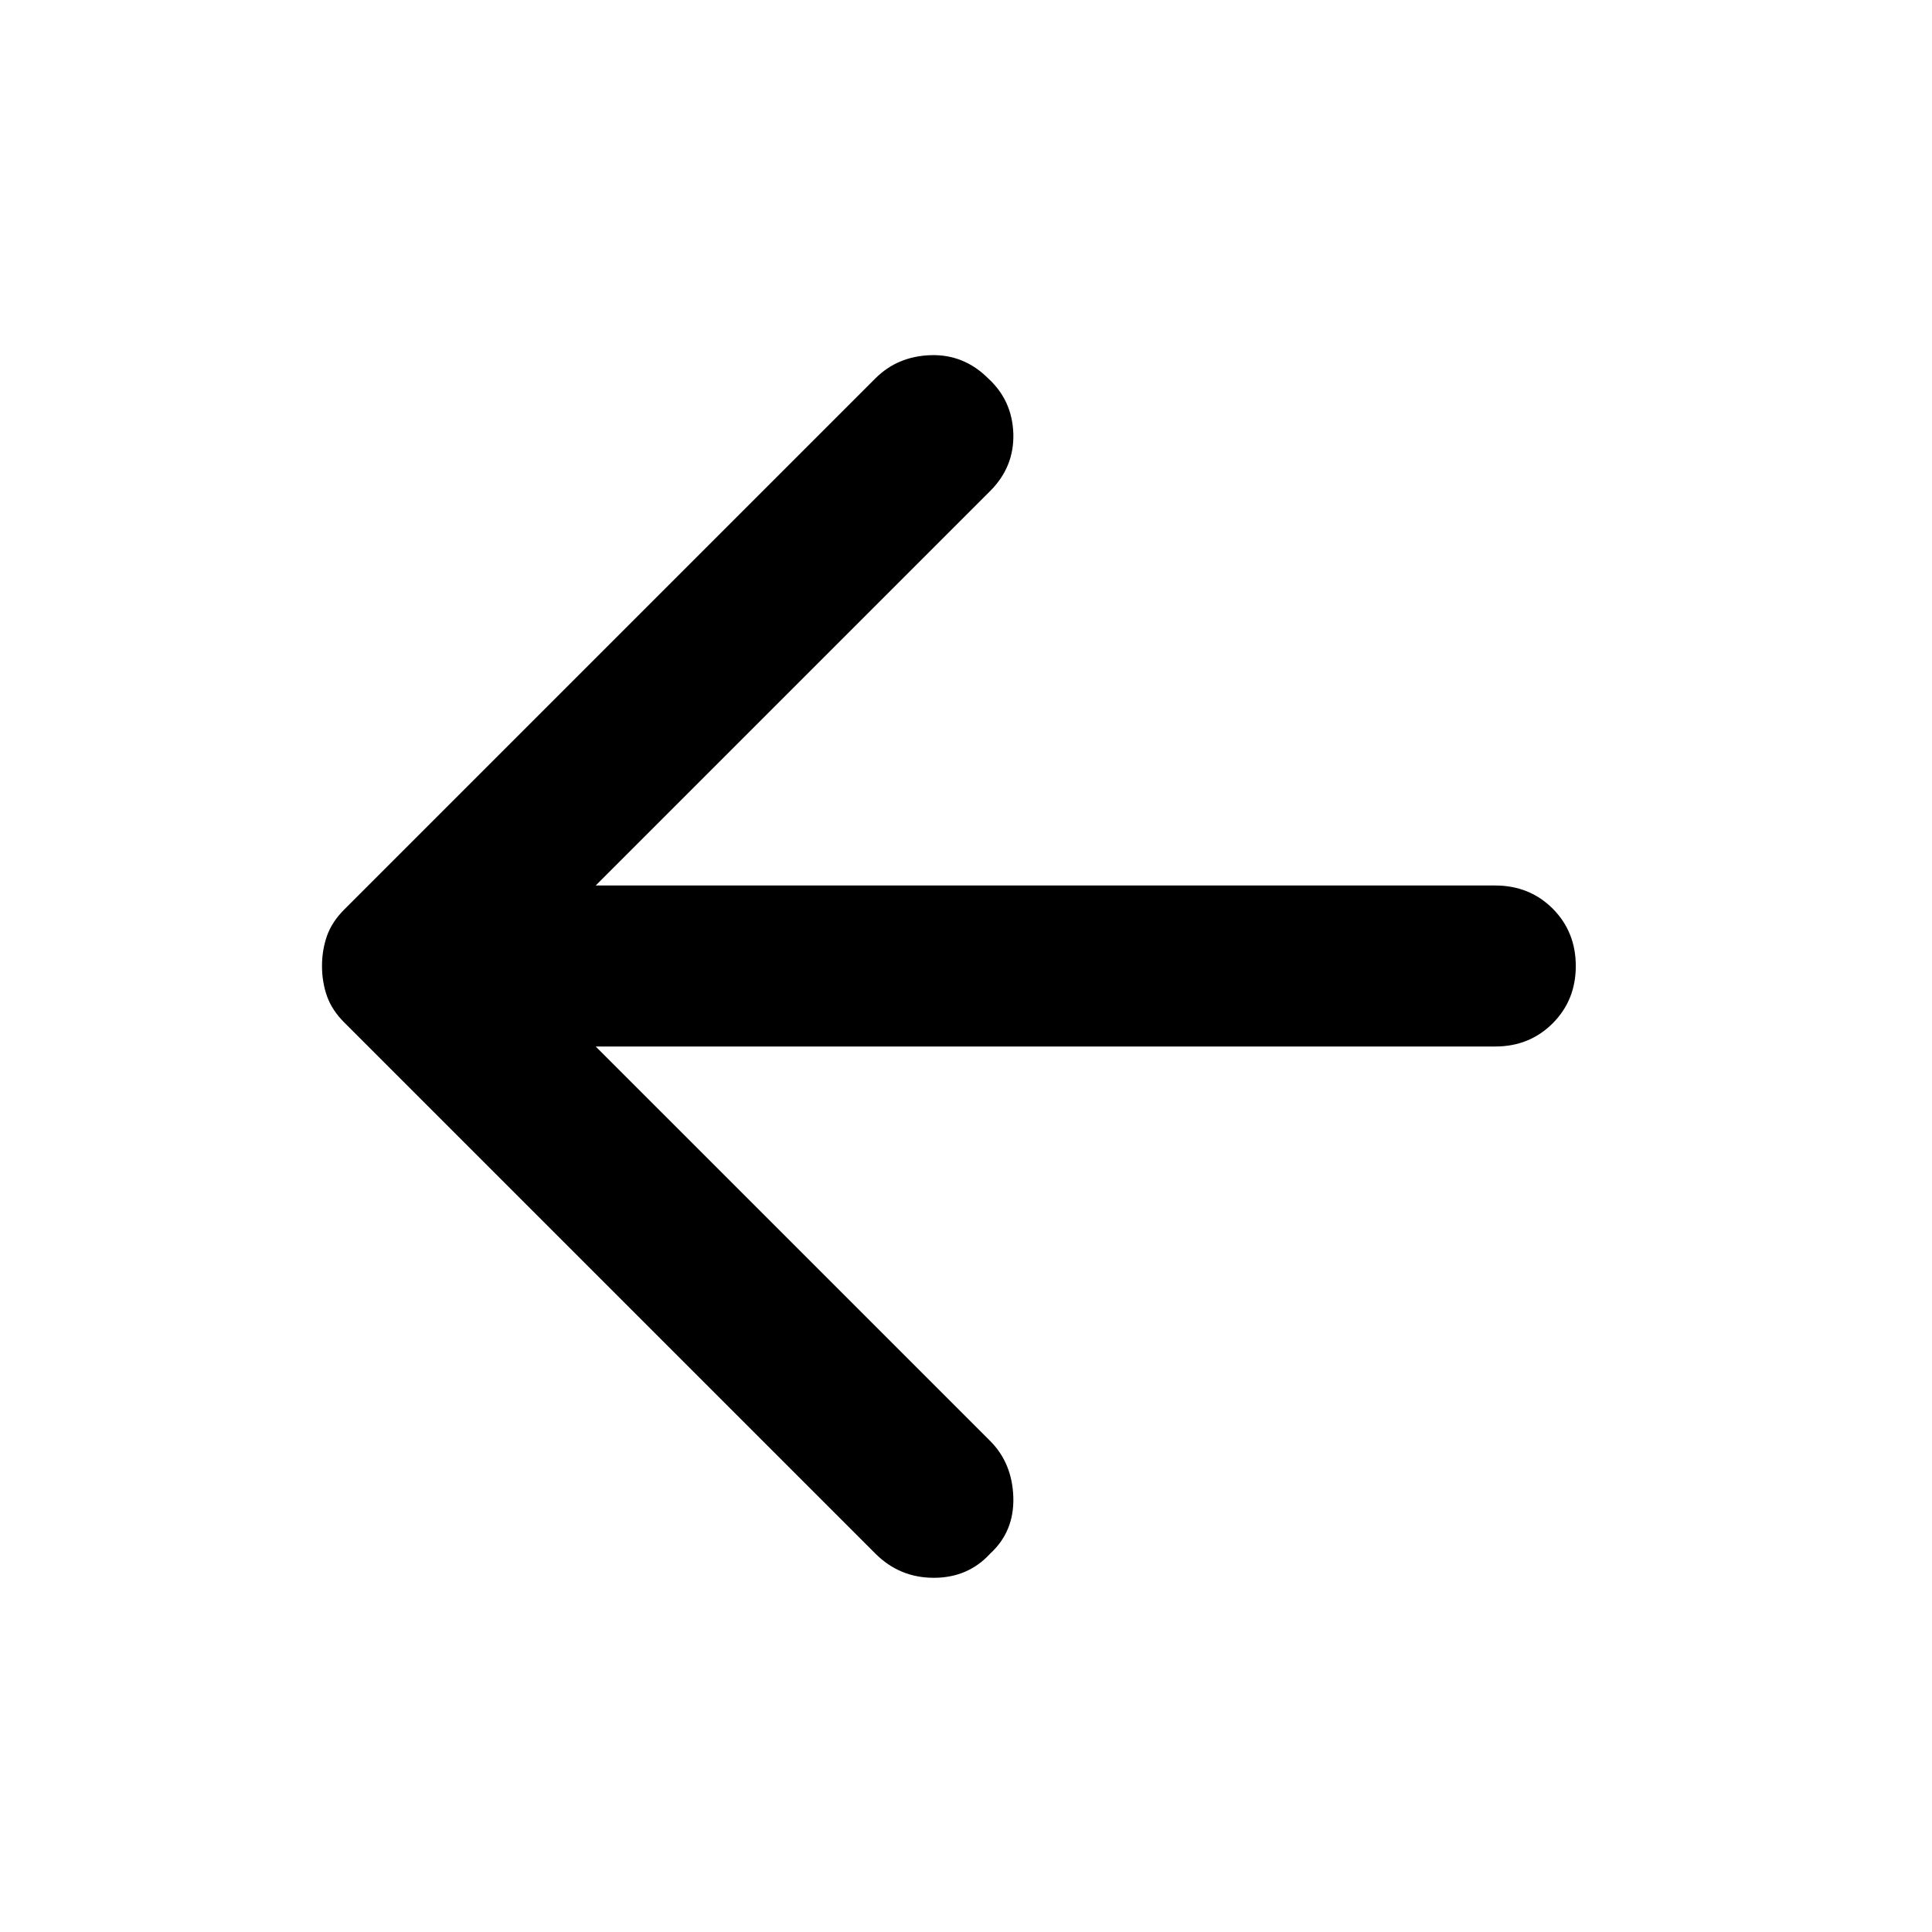
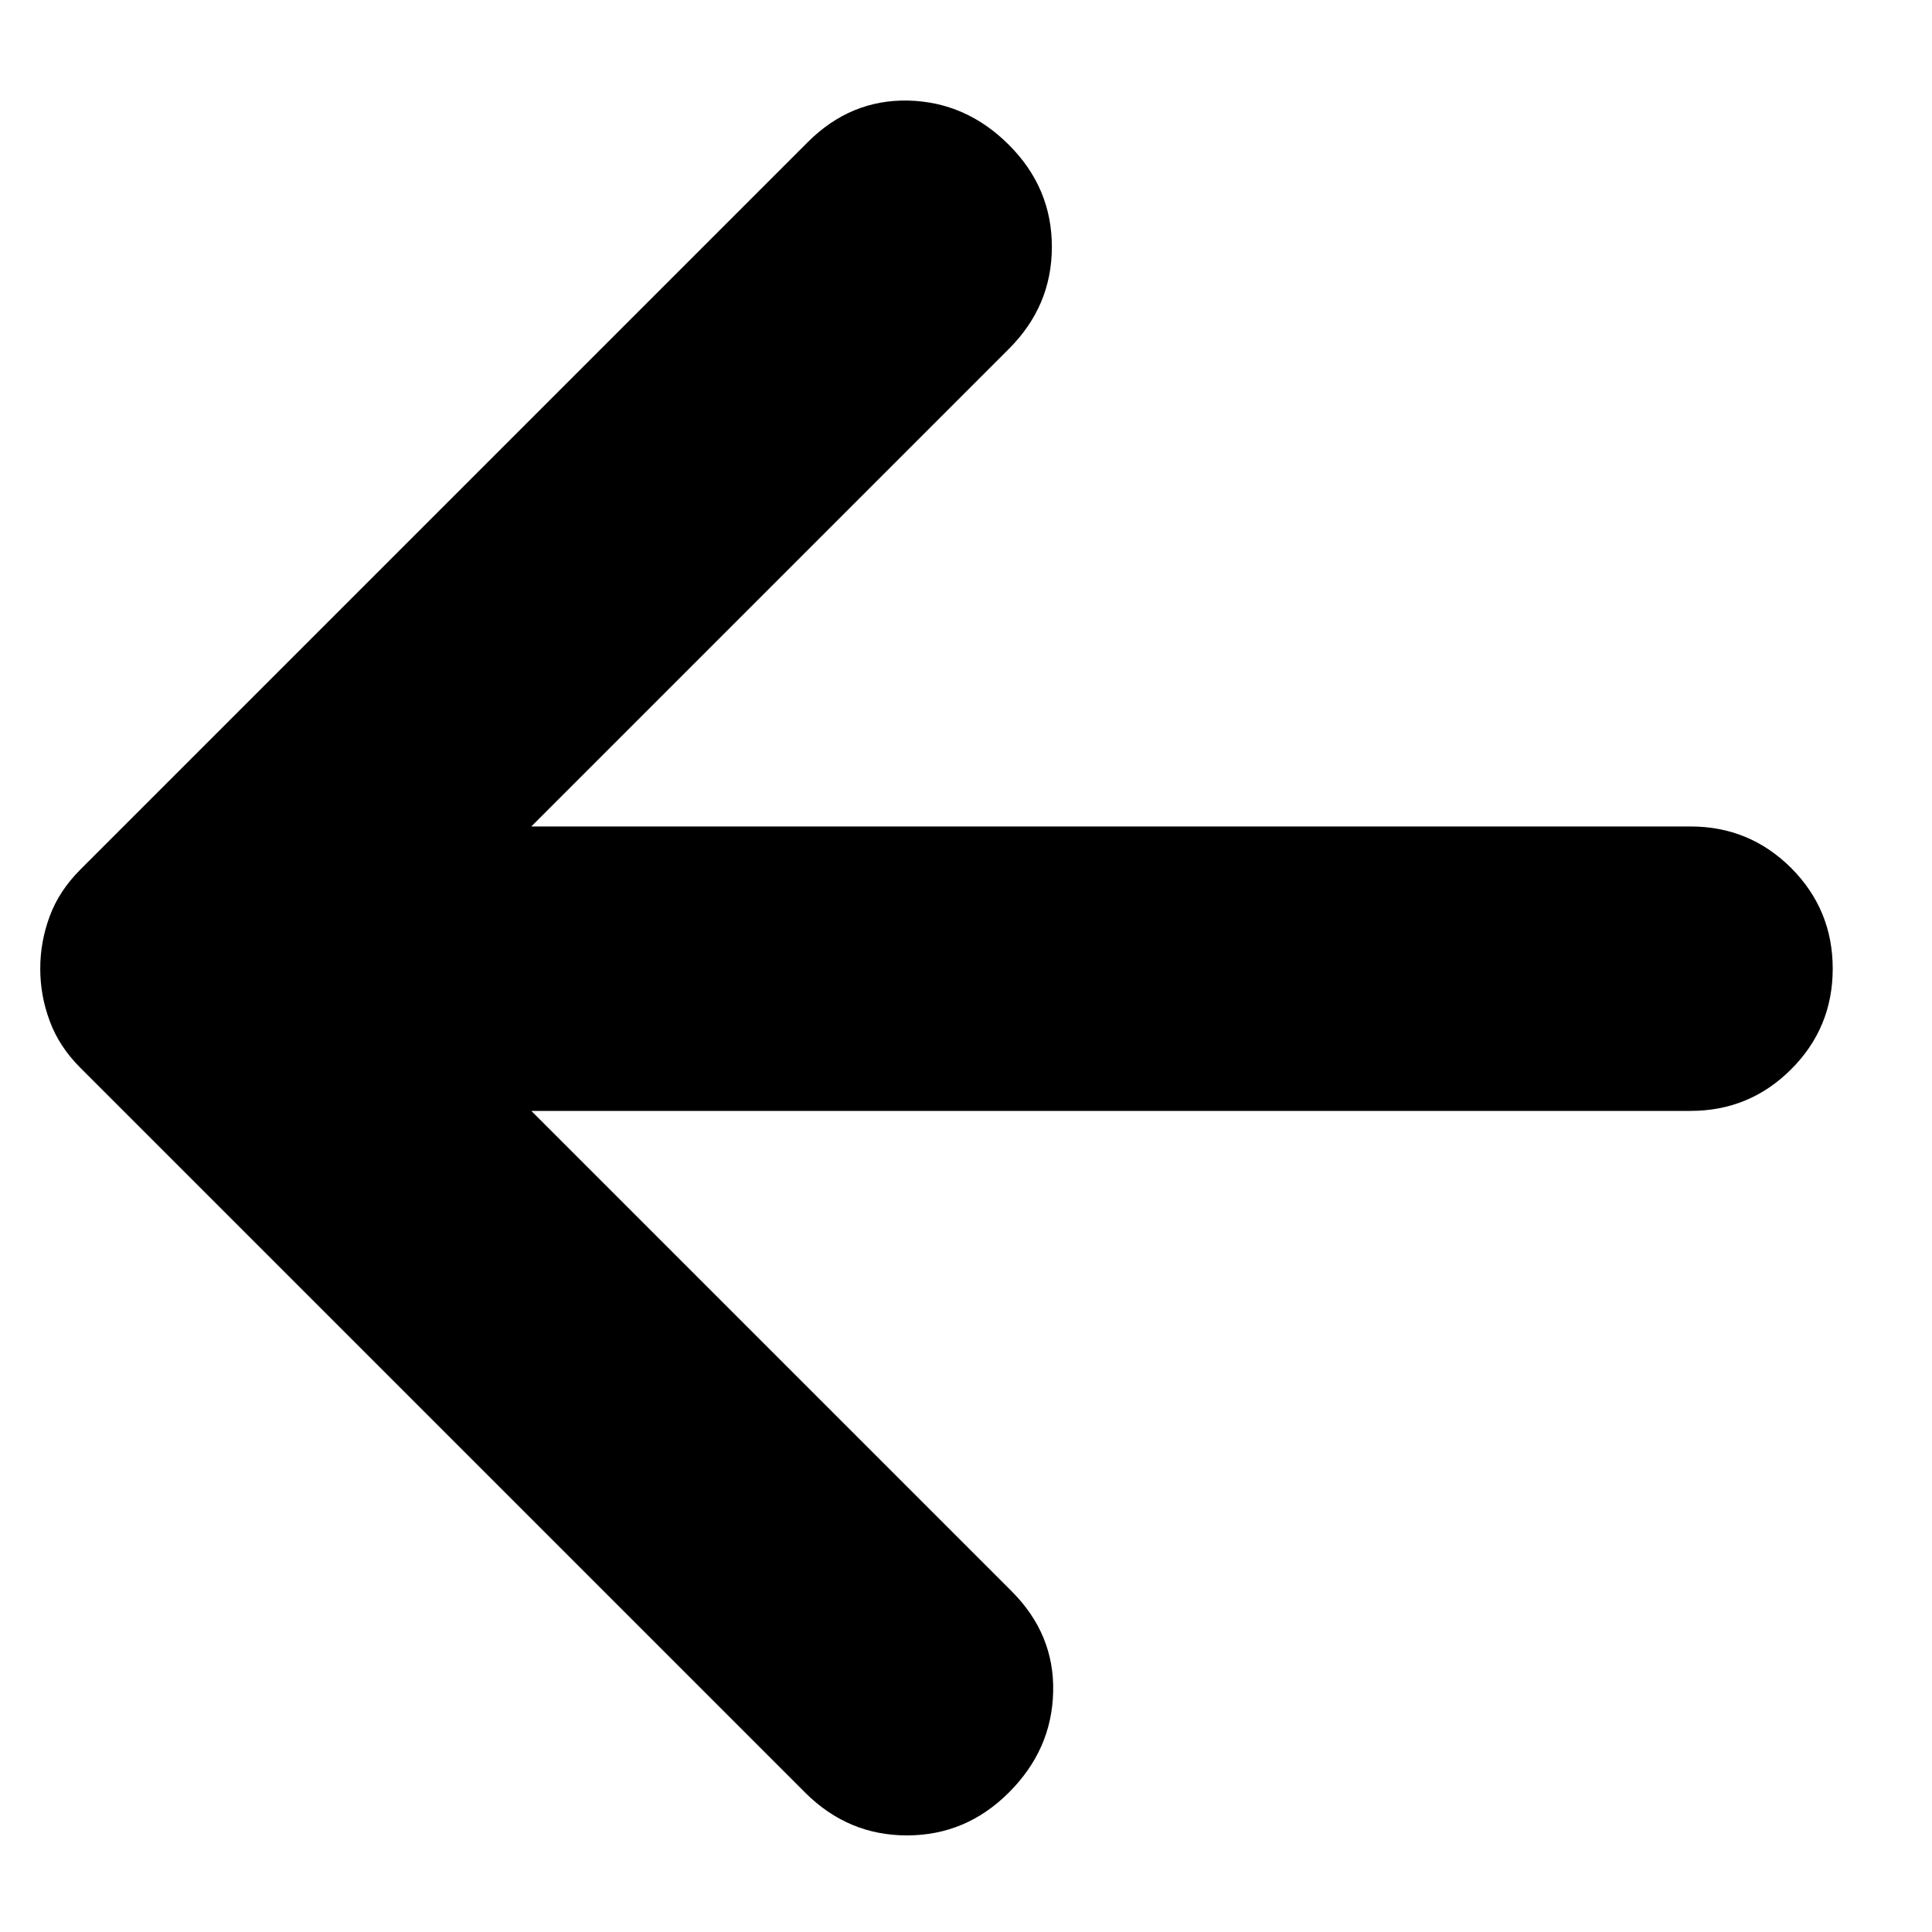
- <svg xmlns="http://www.w3.org/2000/svg" width="24" height="24" viewBox="0 0 24 24" fill="none">
-   <mask id="mask0_126267_7532" style="mask-type:alpha" maskUnits="userSpaceOnUse" x="0" y="0" width="24" height="24">
-     <rect width="24" height="24" fill="#D9D9D9" />
-   </mask>
-   <g mask="url(#mask0_126267_7532)">
-     <path d="M10.875 19.3L4.275 12.7C4.175 12.6 4.104 12.492 4.062 12.375C4.021 12.258 4 12.133 4 12C4 11.867 4.021 11.742 4.062 11.625C4.104 11.508 4.175 11.4 4.275 11.3L10.875 4.7C11.058 4.517 11.287 4.421 11.562 4.412C11.837 4.404 12.075 4.5 12.275 4.7C12.475 4.883 12.579 5.112 12.588 5.387C12.596 5.662 12.5 5.9 12.3 6.1L7.4 11H18.575C18.858 11 19.096 11.096 19.288 11.287C19.479 11.479 19.575 11.717 19.575 12C19.575 12.283 19.479 12.521 19.288 12.712C19.096 12.904 18.858 13 18.575 13H7.4L12.3 17.9C12.483 18.083 12.579 18.317 12.588 18.6C12.596 18.883 12.5 19.117 12.3 19.3C12.117 19.5 11.883 19.6 11.6 19.6C11.317 19.6 11.075 19.5 10.875 19.3Z" fill="black" />
-   </g>
+ <svg xmlns="http://www.w3.org/2000/svg" width="18" height="18" viewBox="0 0 18 18" fill="none">
+   <path d="M7.5 16.7L0.75 9.95C0.617 9.817 0.521 9.671 0.463 9.512C0.404 9.354 0.375 9.192 0.375 9.025C0.375 8.858 0.404 8.696 0.463 8.537C0.521 8.379 0.617 8.233 0.75 8.1L7.525 1.325C7.792 1.058 8.104 0.929 8.463 0.937C8.821 0.946 9.133 1.083 9.4 1.35C9.667 1.617 9.8 1.933 9.8 2.3C9.8 2.667 9.667 2.983 9.4 3.25L4.95 7.7H15.75C16.117 7.7 16.429 7.829 16.688 8.087C16.946 8.346 17.075 8.658 17.075 9.025C17.075 9.392 16.946 9.704 16.688 9.962C16.429 10.221 16.117 10.35 15.75 10.35H4.95L9.425 14.825C9.692 15.092 9.821 15.405 9.812 15.763C9.804 16.121 9.667 16.433 9.4 16.7C9.133 16.967 8.817 17.1 8.45 17.1C8.083 17.1 7.767 16.967 7.5 16.7Z" fill="black" />
</svg>
